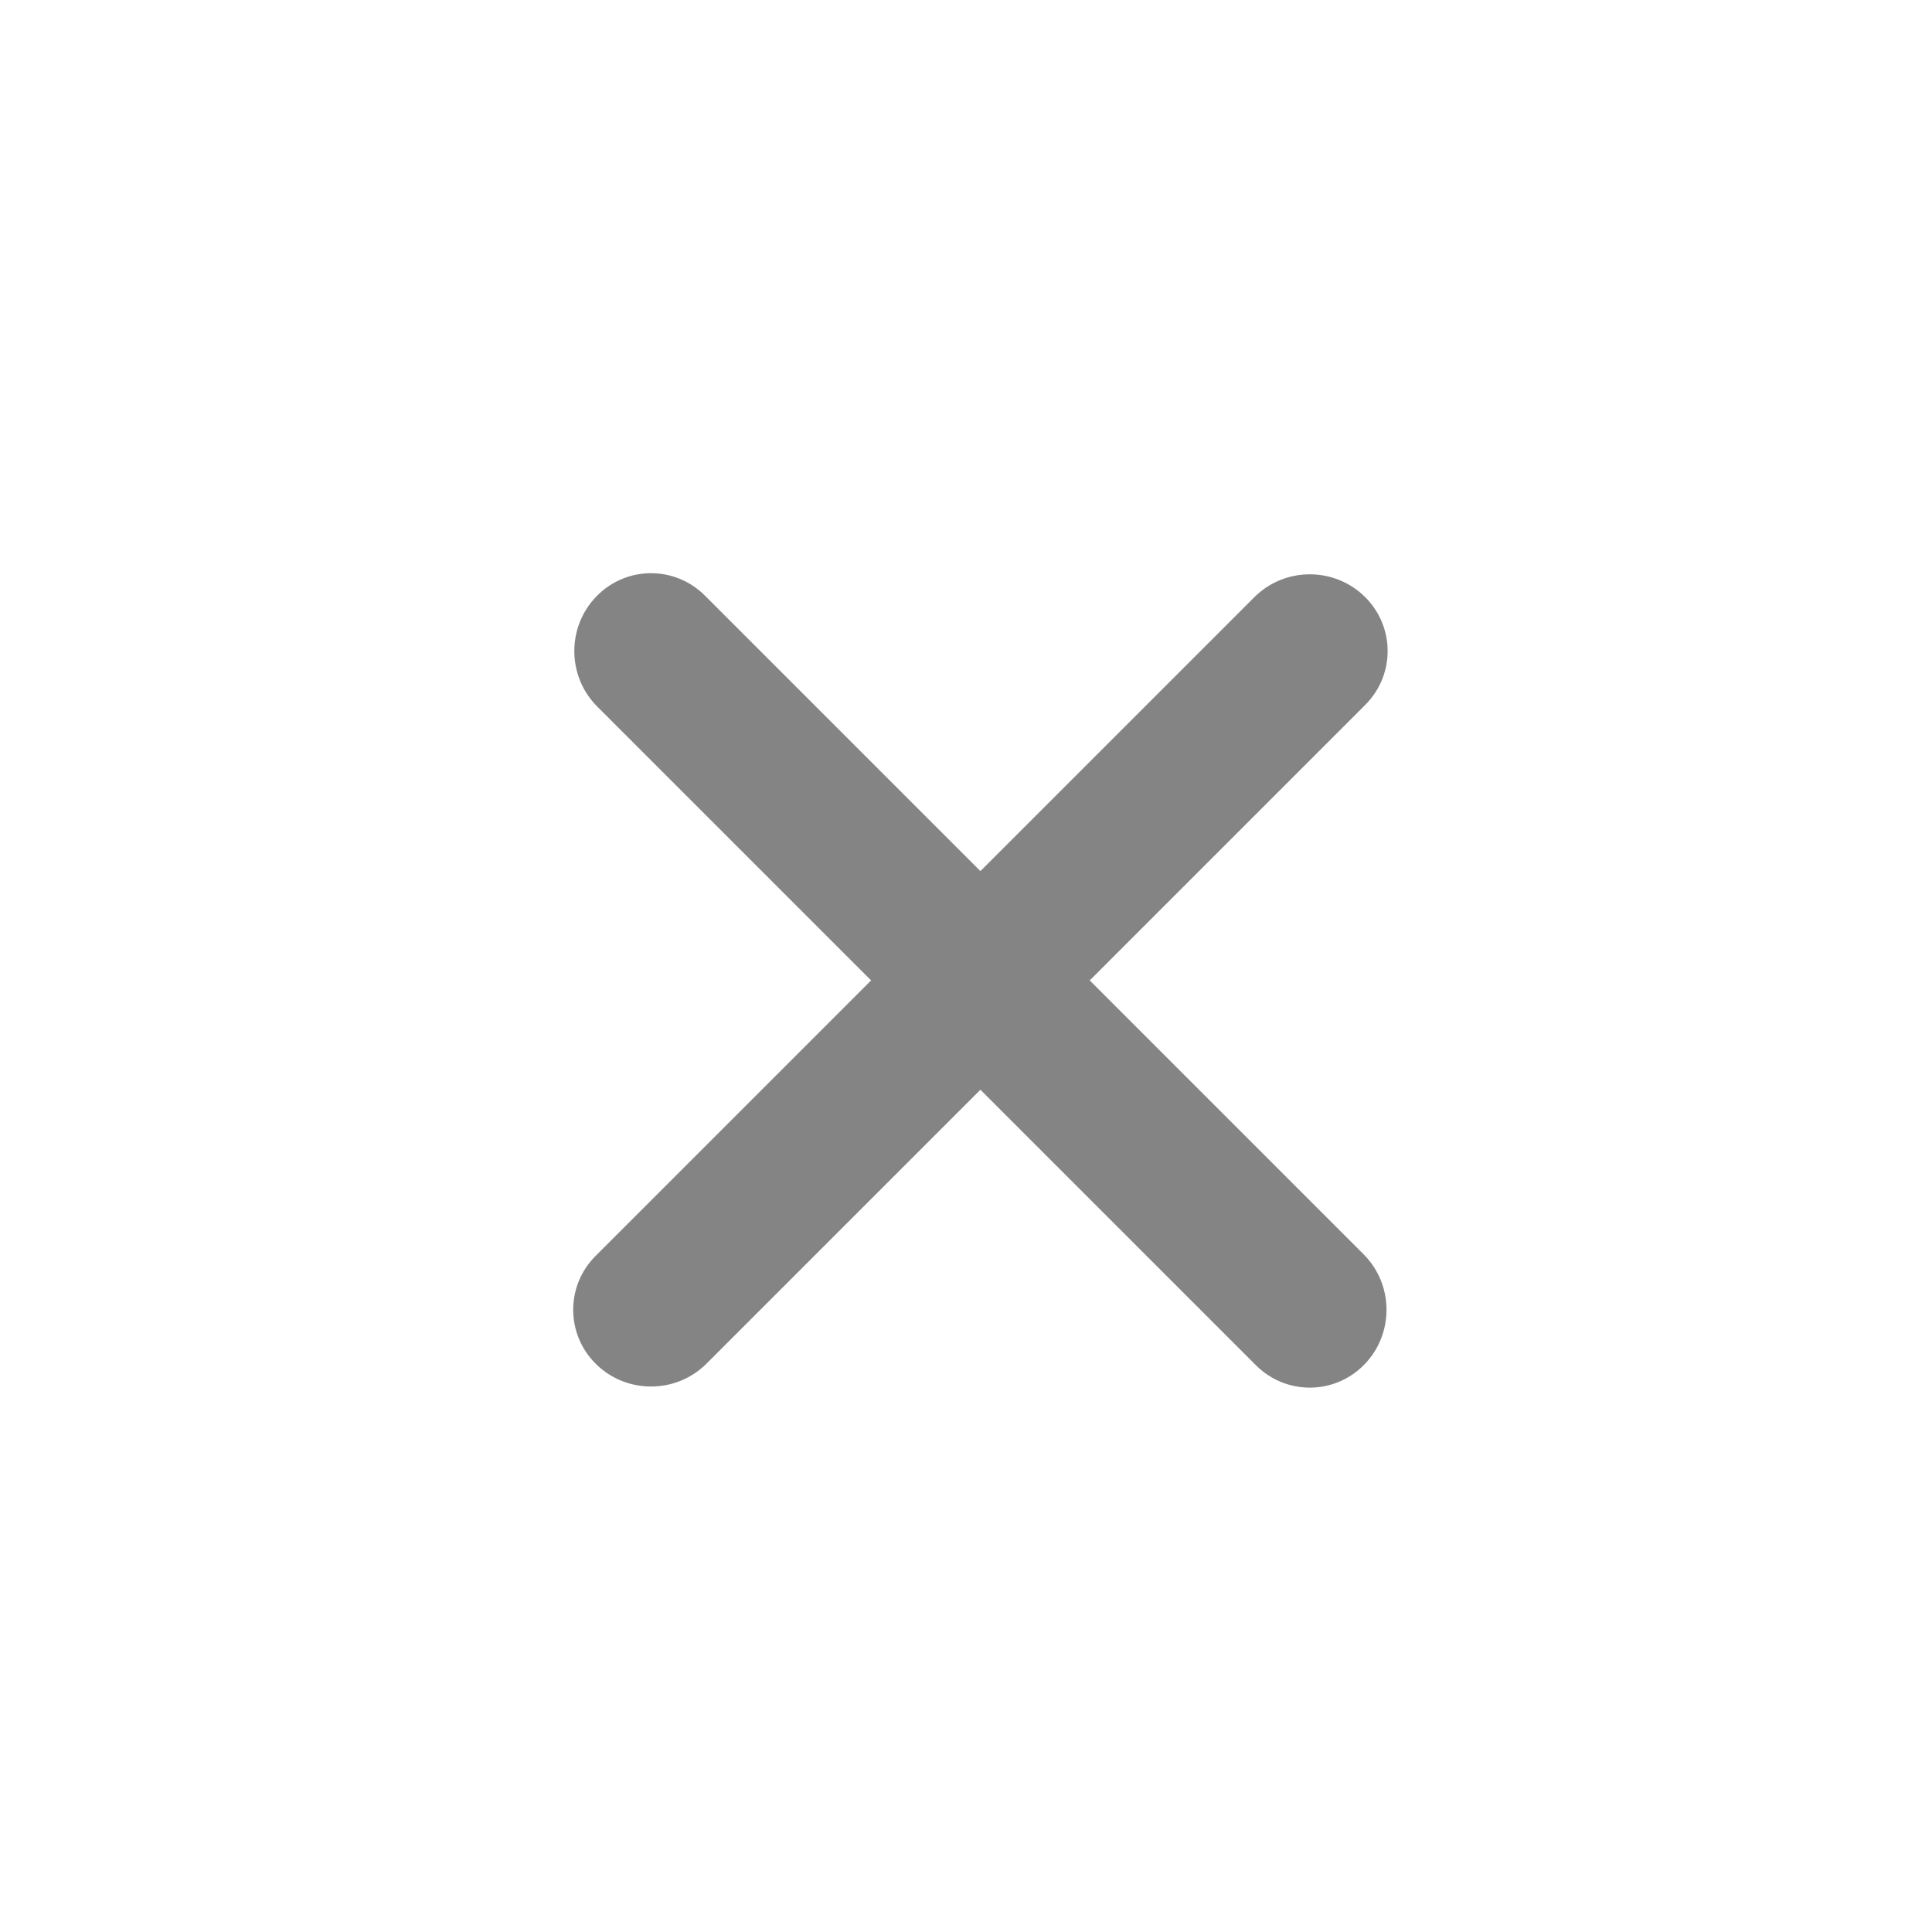
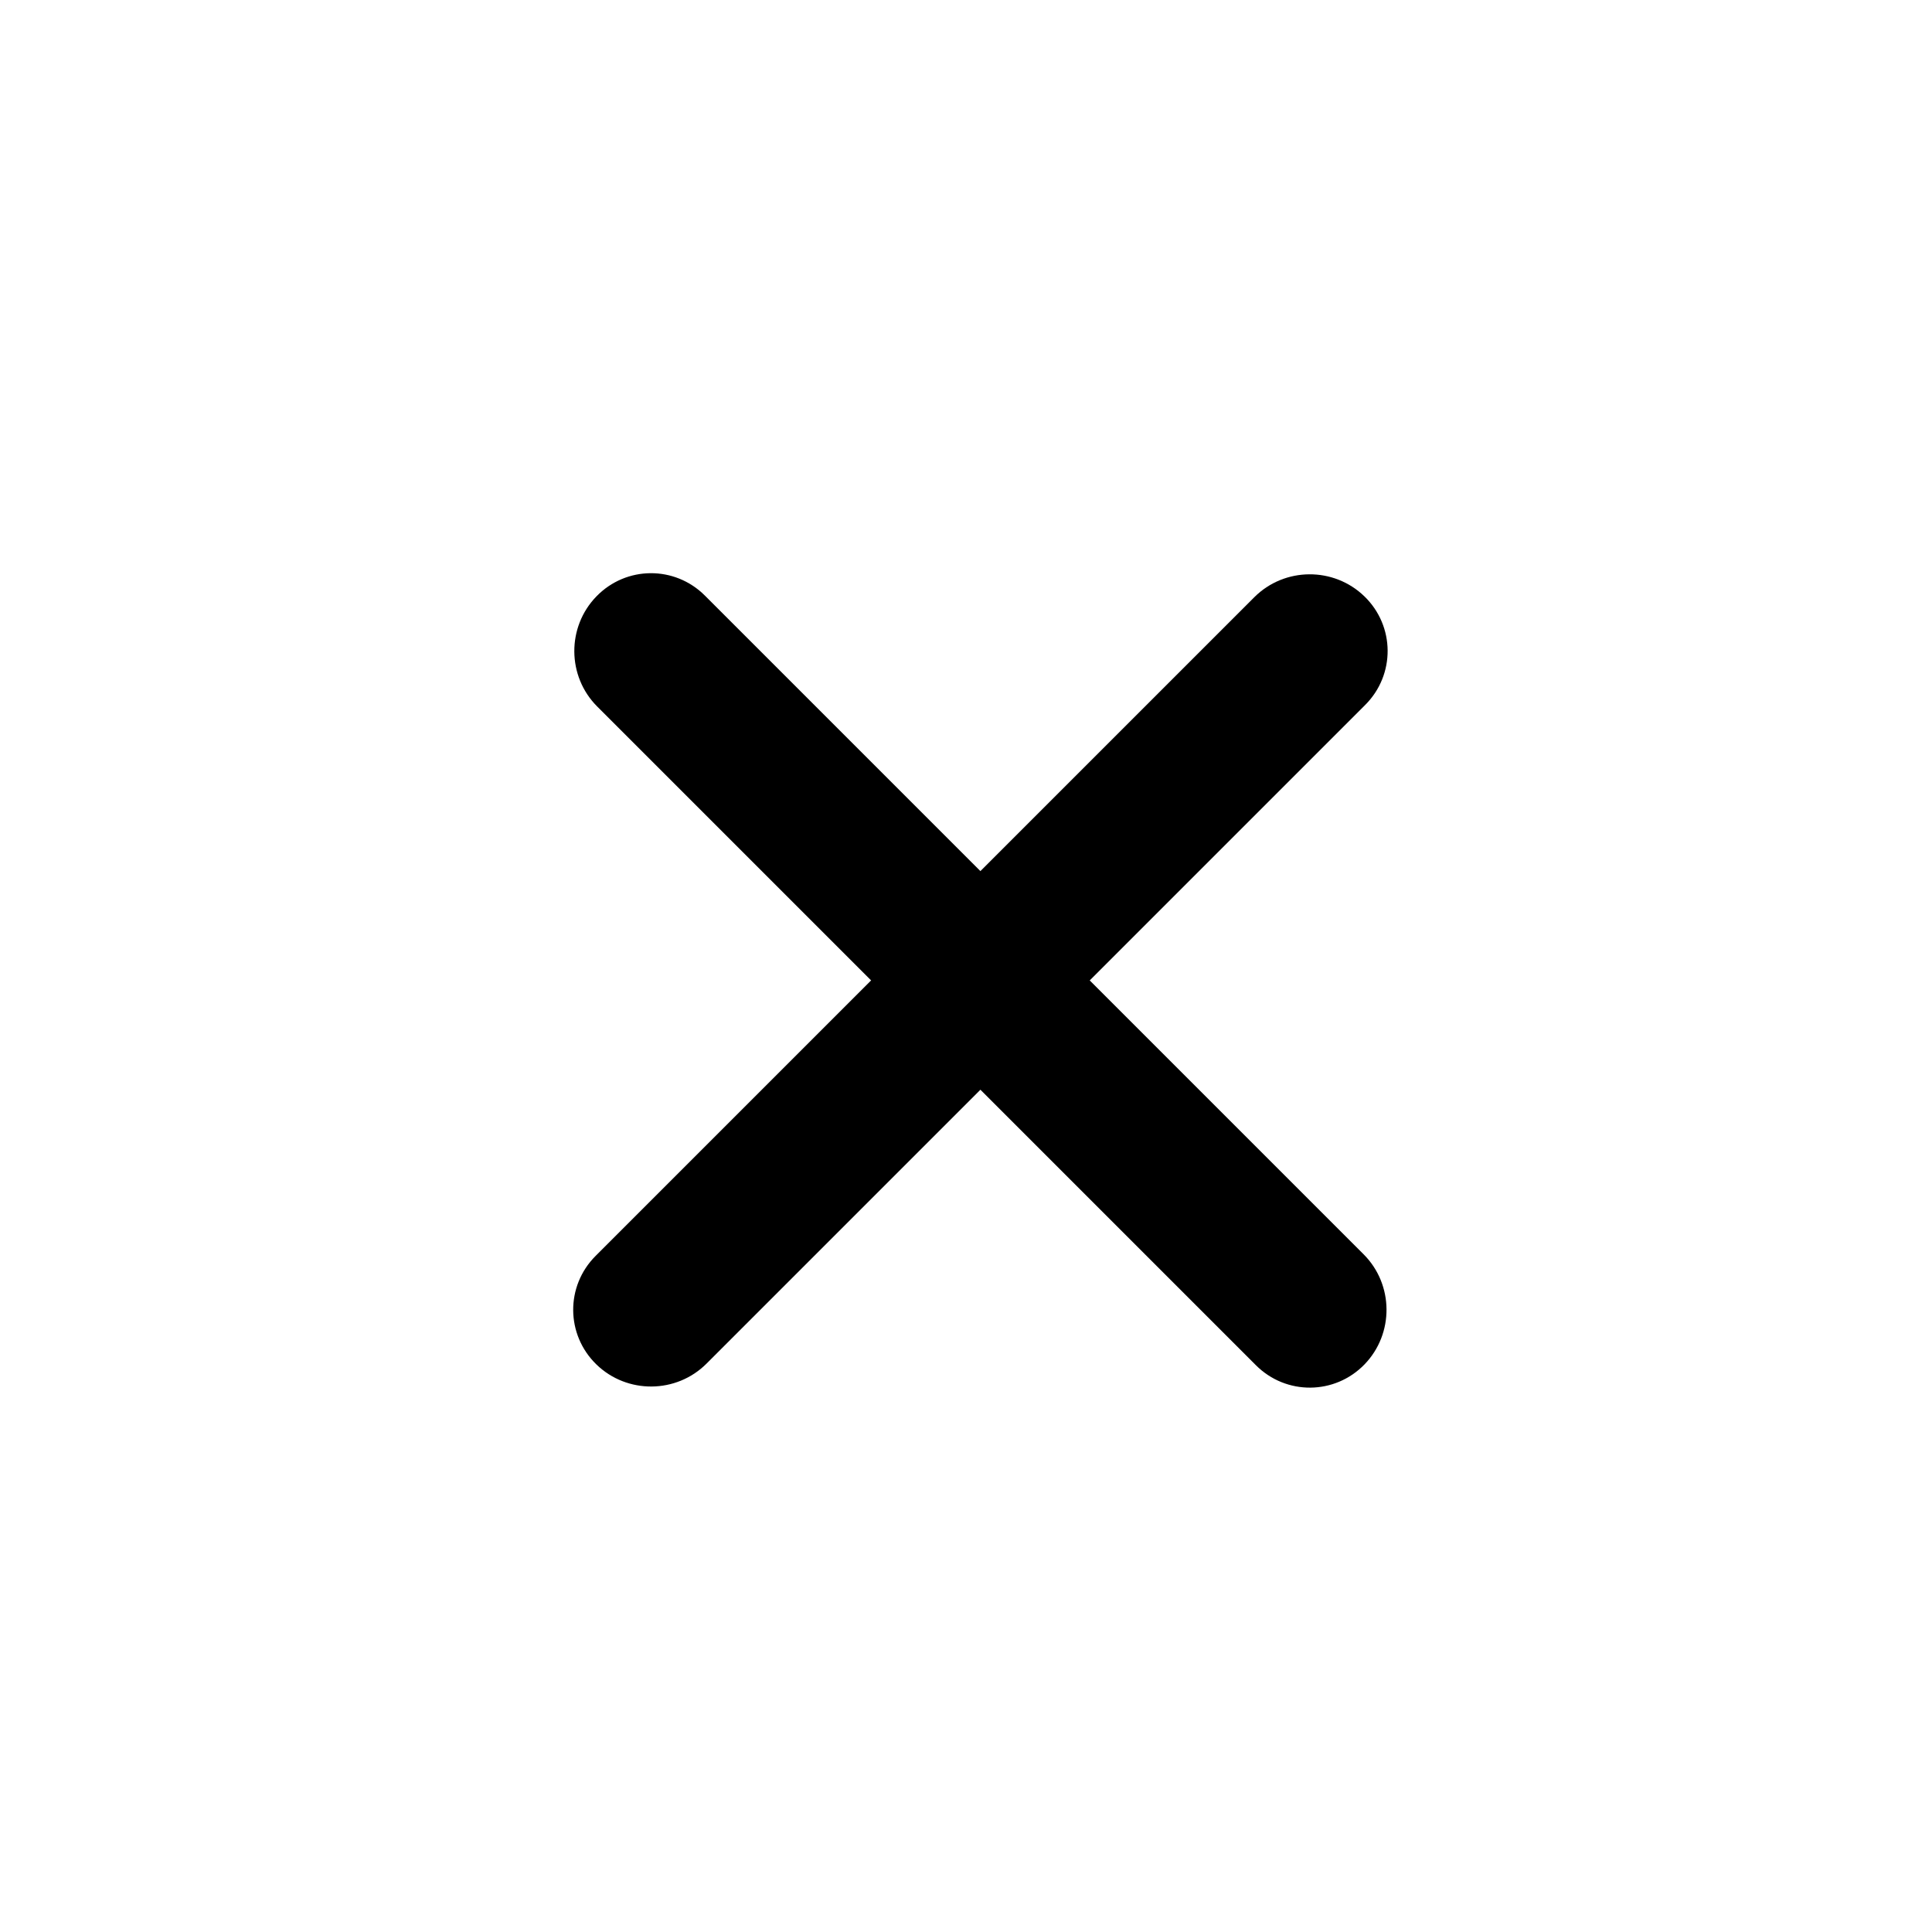
<svg xmlns="http://www.w3.org/2000/svg" width="50" height="50" viewBox="0 0 50 50" fill="none">
-   <path d="M32.462 15.455L15.414 32.503C14.633 33.284 14.642 34.542 15.435 35.312C16.227 36.081 17.503 36.072 18.284 35.291L35.332 18.243C36.113 17.462 36.104 16.204 35.312 15.435C34.519 14.665 33.244 14.674 32.462 15.455Z" fill="#848484" />
-   <path d="M35.291 32.462L18.243 15.414C17.462 14.633 16.204 14.642 15.435 15.435C14.665 16.227 14.674 17.503 15.455 18.284L32.503 35.332C33.284 36.113 34.542 36.104 35.311 35.312C36.081 34.519 36.072 33.244 35.291 32.462Z" fill="#848484" />
+   <path d="M32.462 15.455L15.414 32.503C14.633 33.284 14.642 34.542 15.435 35.312C16.227 36.081 17.503 36.072 18.284 35.291L35.332 18.243C36.113 17.462 36.104 16.204 35.312 15.435C34.519 14.665 33.244 14.674 32.462 15.455Z" fill="black" />
+   <path d="M35.291 32.462L18.243 15.414C17.462 14.633 16.204 14.642 15.435 15.435C14.665 16.227 14.674 17.503 15.455 18.284L32.503 35.332C33.284 36.113 34.542 36.104 35.312 35.312C36.081 34.519 36.072 33.244 35.291 32.462Z" fill="black" />
</svg>
